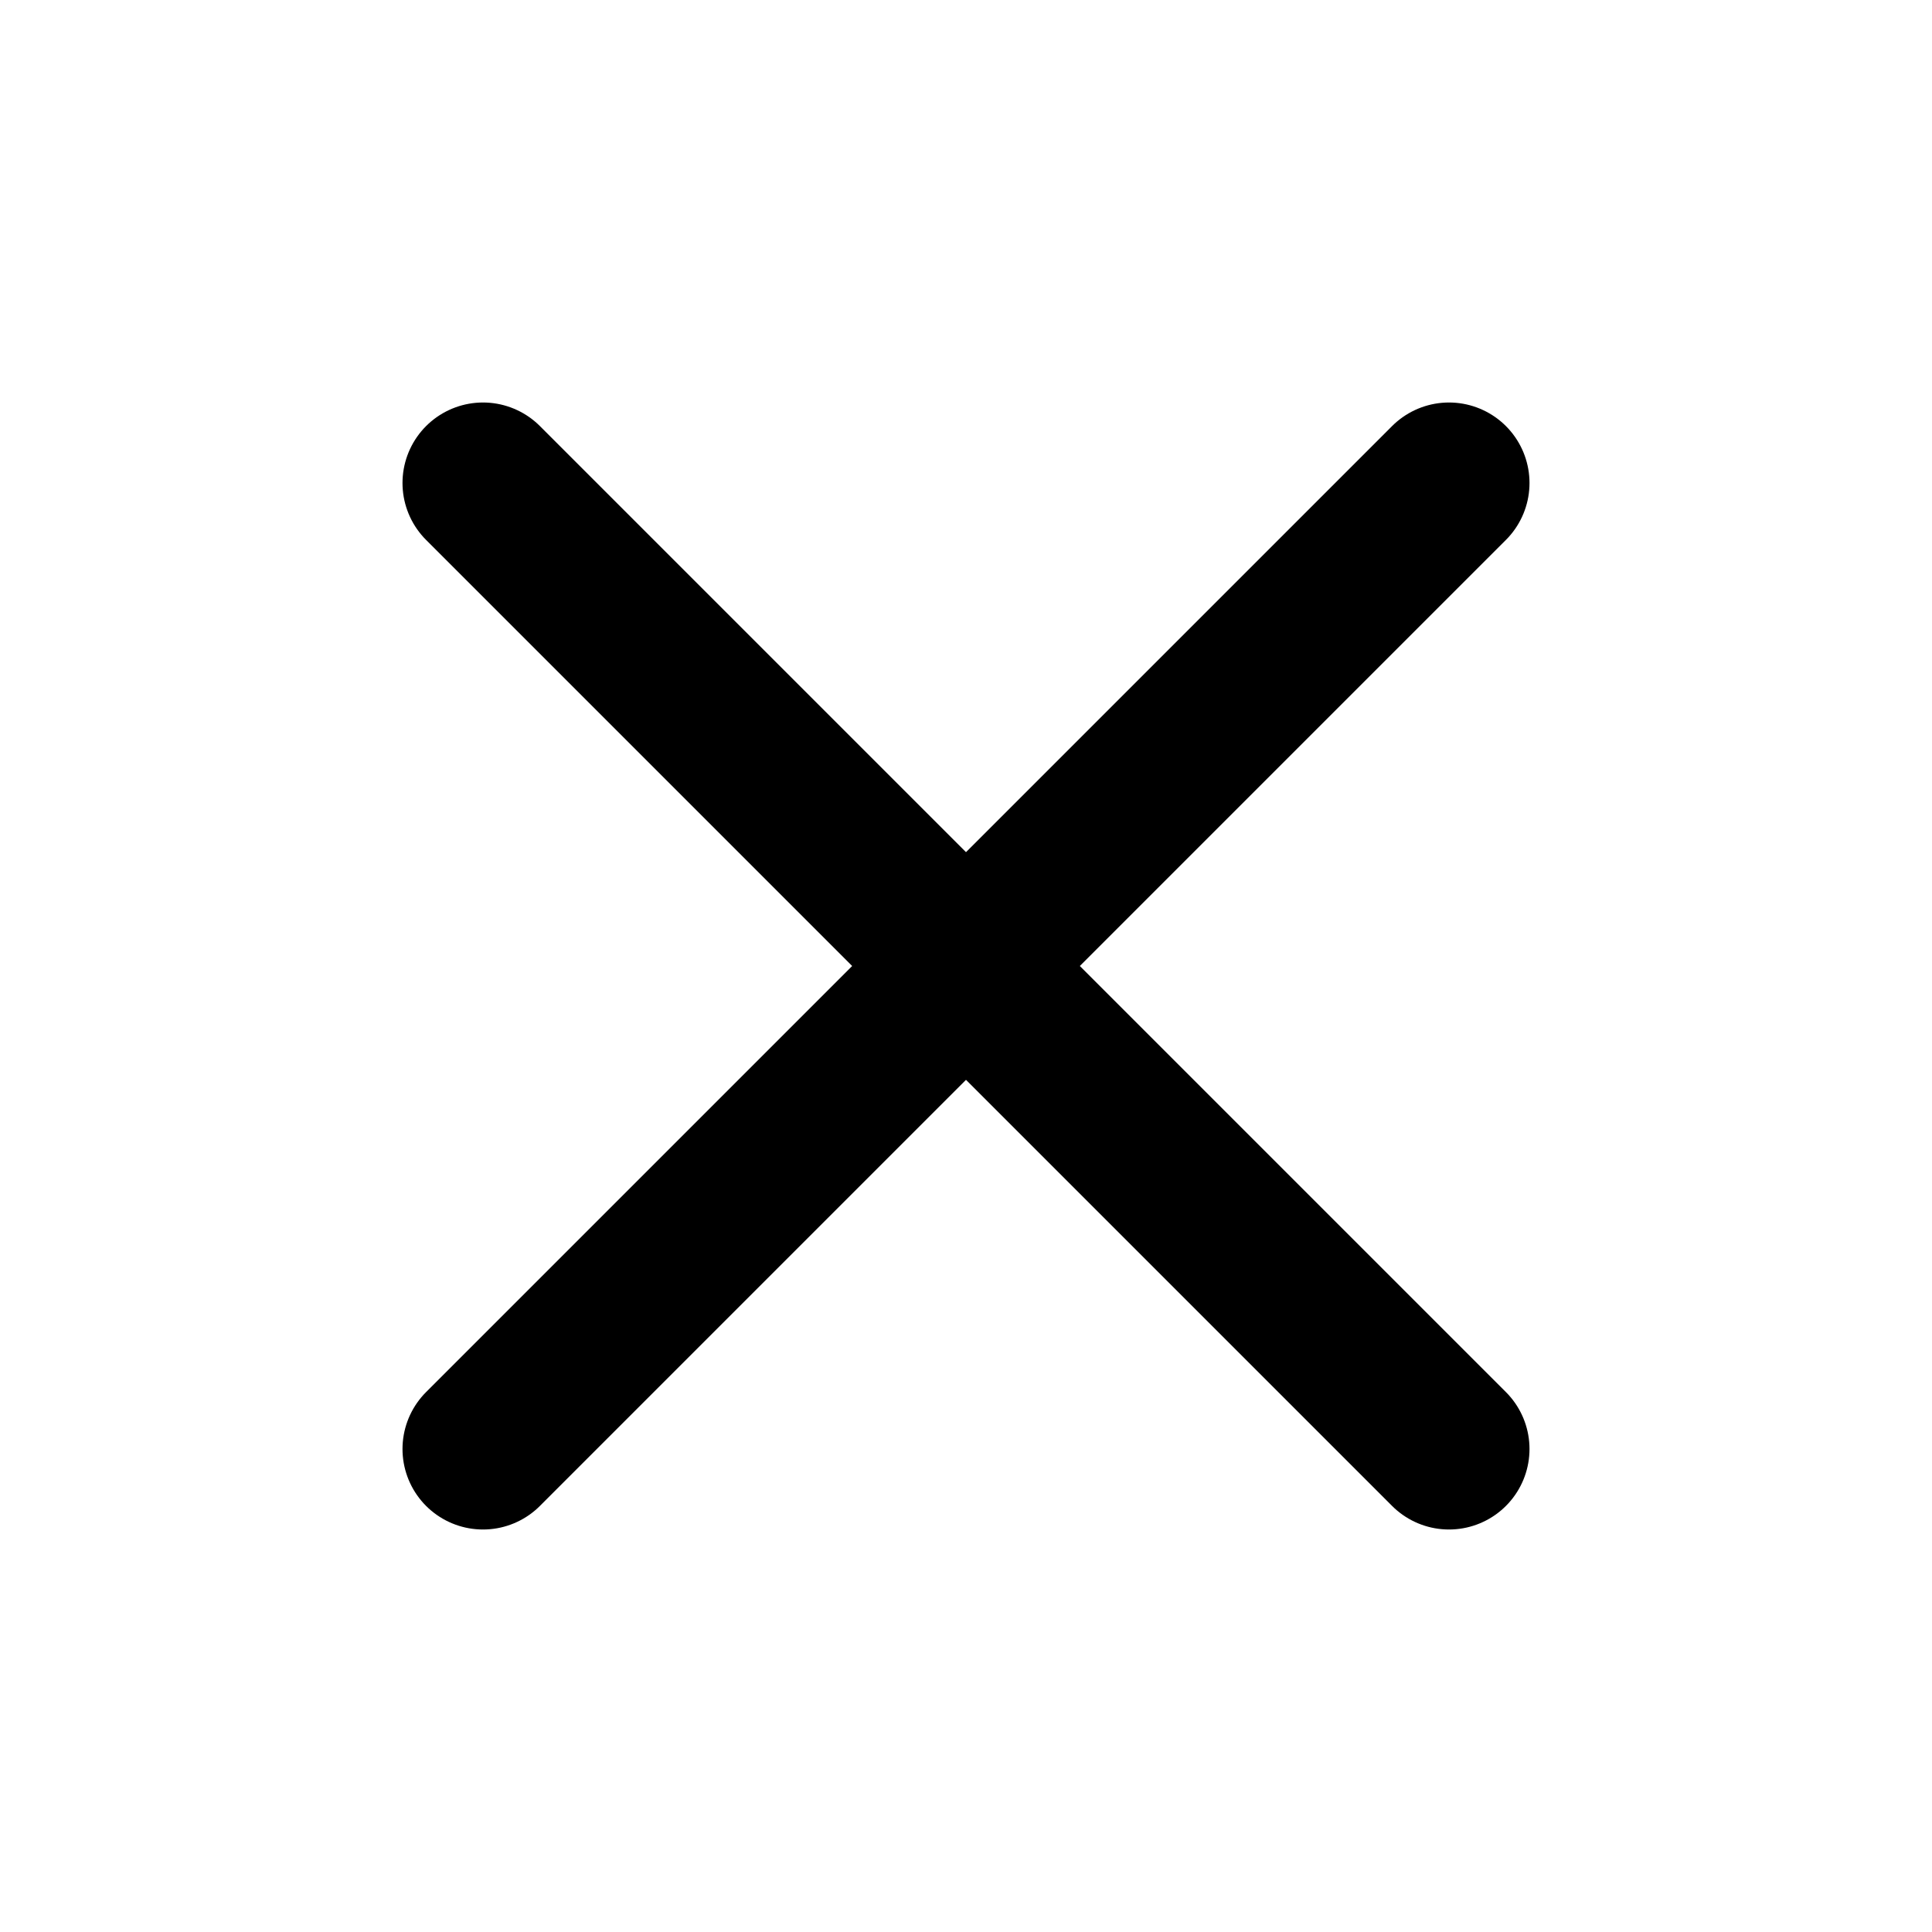
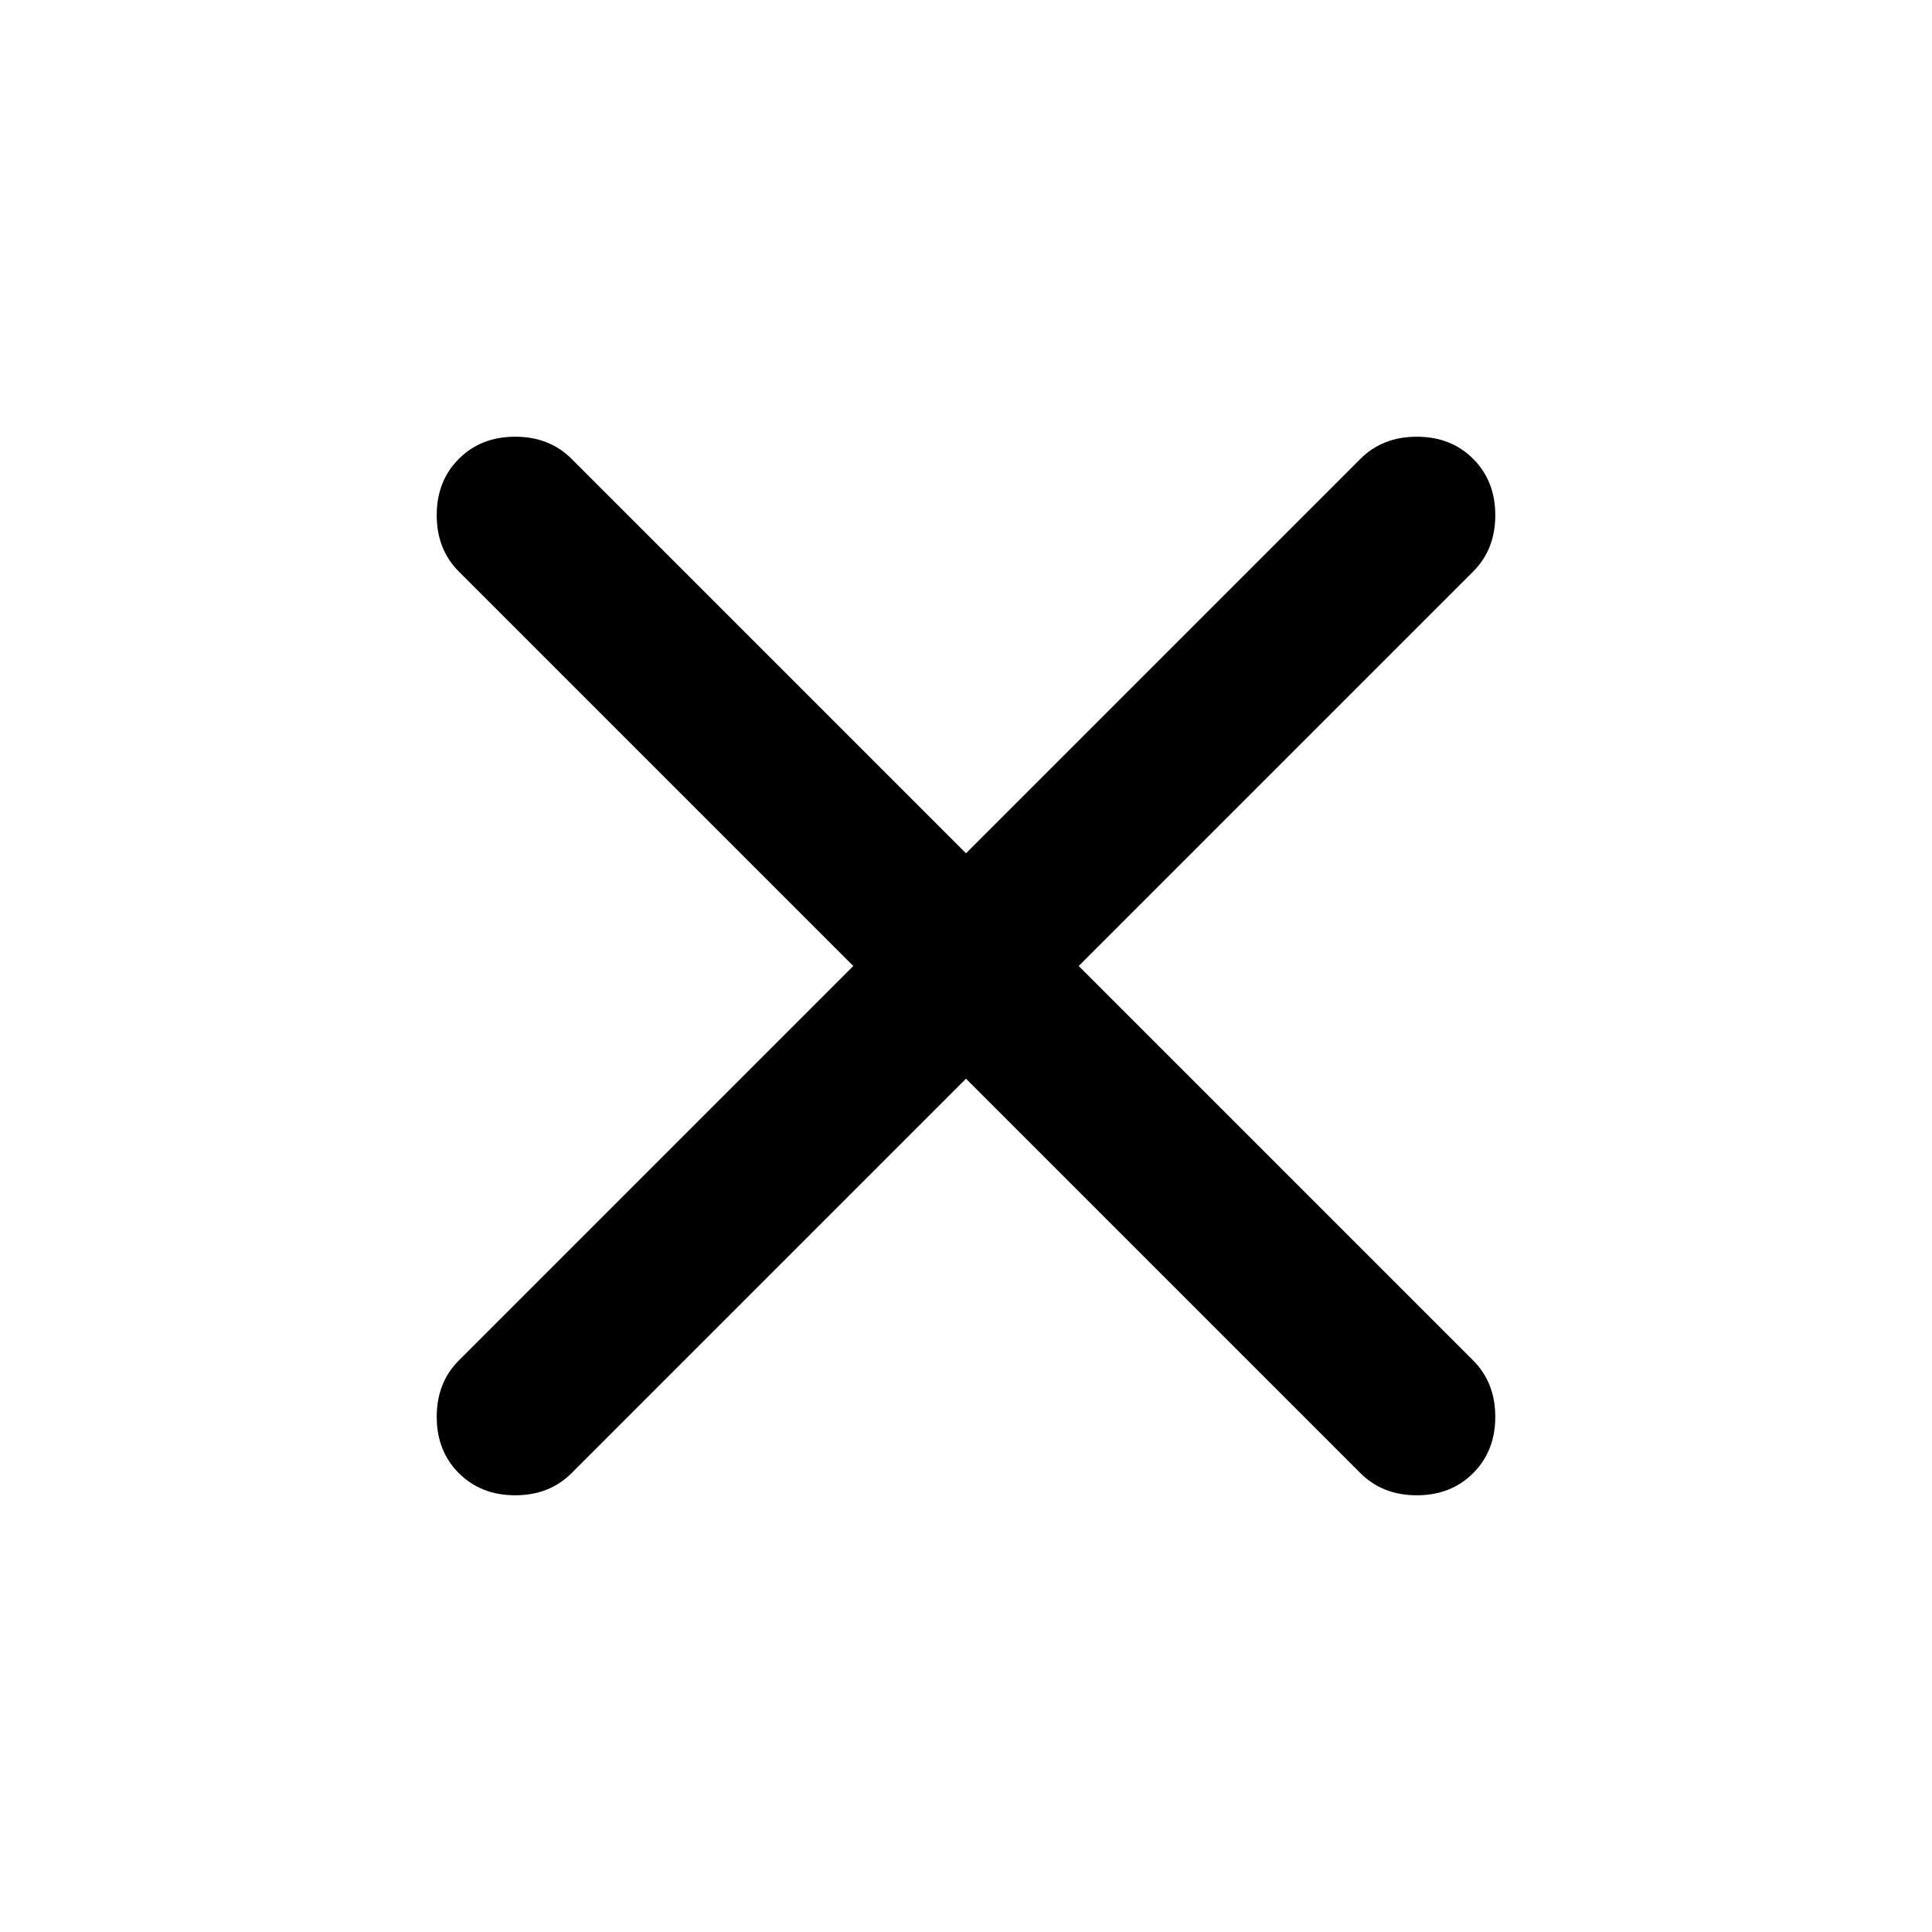
- <svg xmlns="http://www.w3.org/2000/svg" width="24" height="24" viewBox="0 0 24 24" fill="none" stroke="#000" stroke-width="2" stroke-linecap="round" stroke-linejoin="round">
-   <path d="M6 6l12 12M18 6L6 18" />
+ <svg xmlns="http://www.w3.org/2000/svg" height="24" viewBox="0 -960 960 960" width="24">
+   <path d="M480-424 284-228q-11 11-28 11t-28-11q-11-11-11-28t11-28l196-196-196-196q-11-11-11-28t11-28q11-11 28-11t28 11l196 196 196-196q11-11 28-11t28 11q11 11 11 28t-11 28L536-480l196 196q11 11 11 28t-11 28q-11 11-28 11t-28-11L480-424Z" />
</svg>
